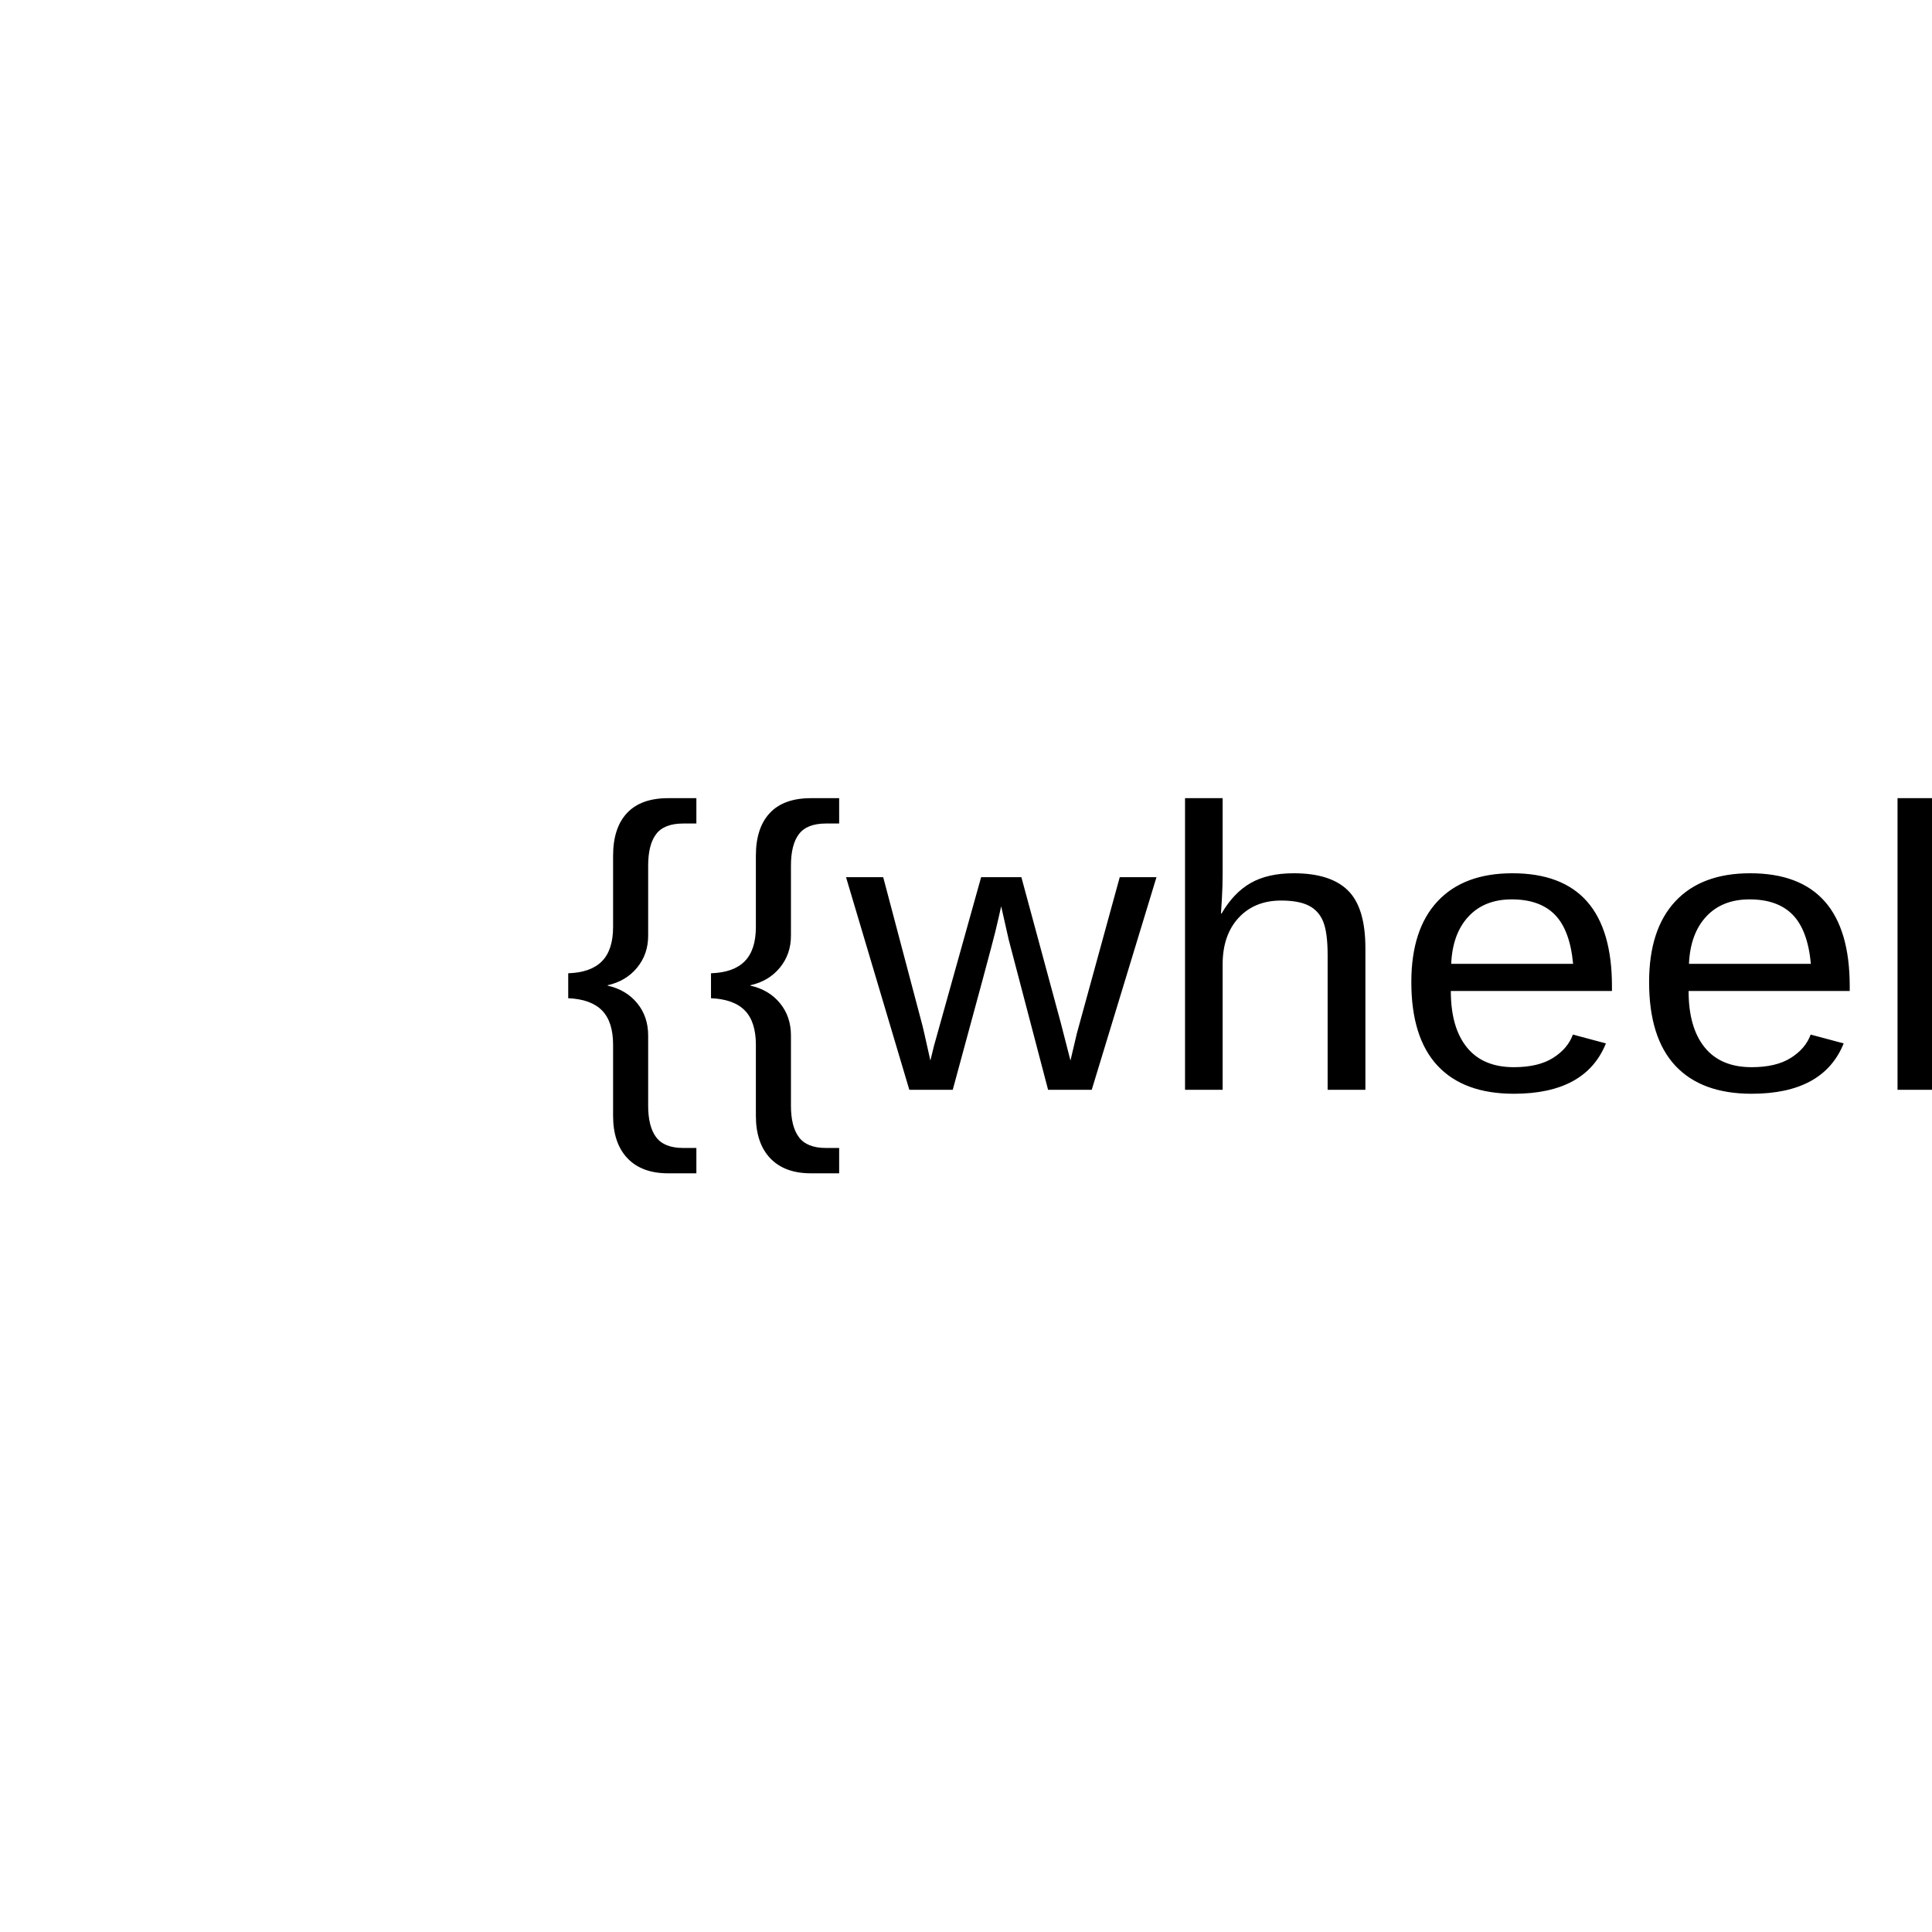
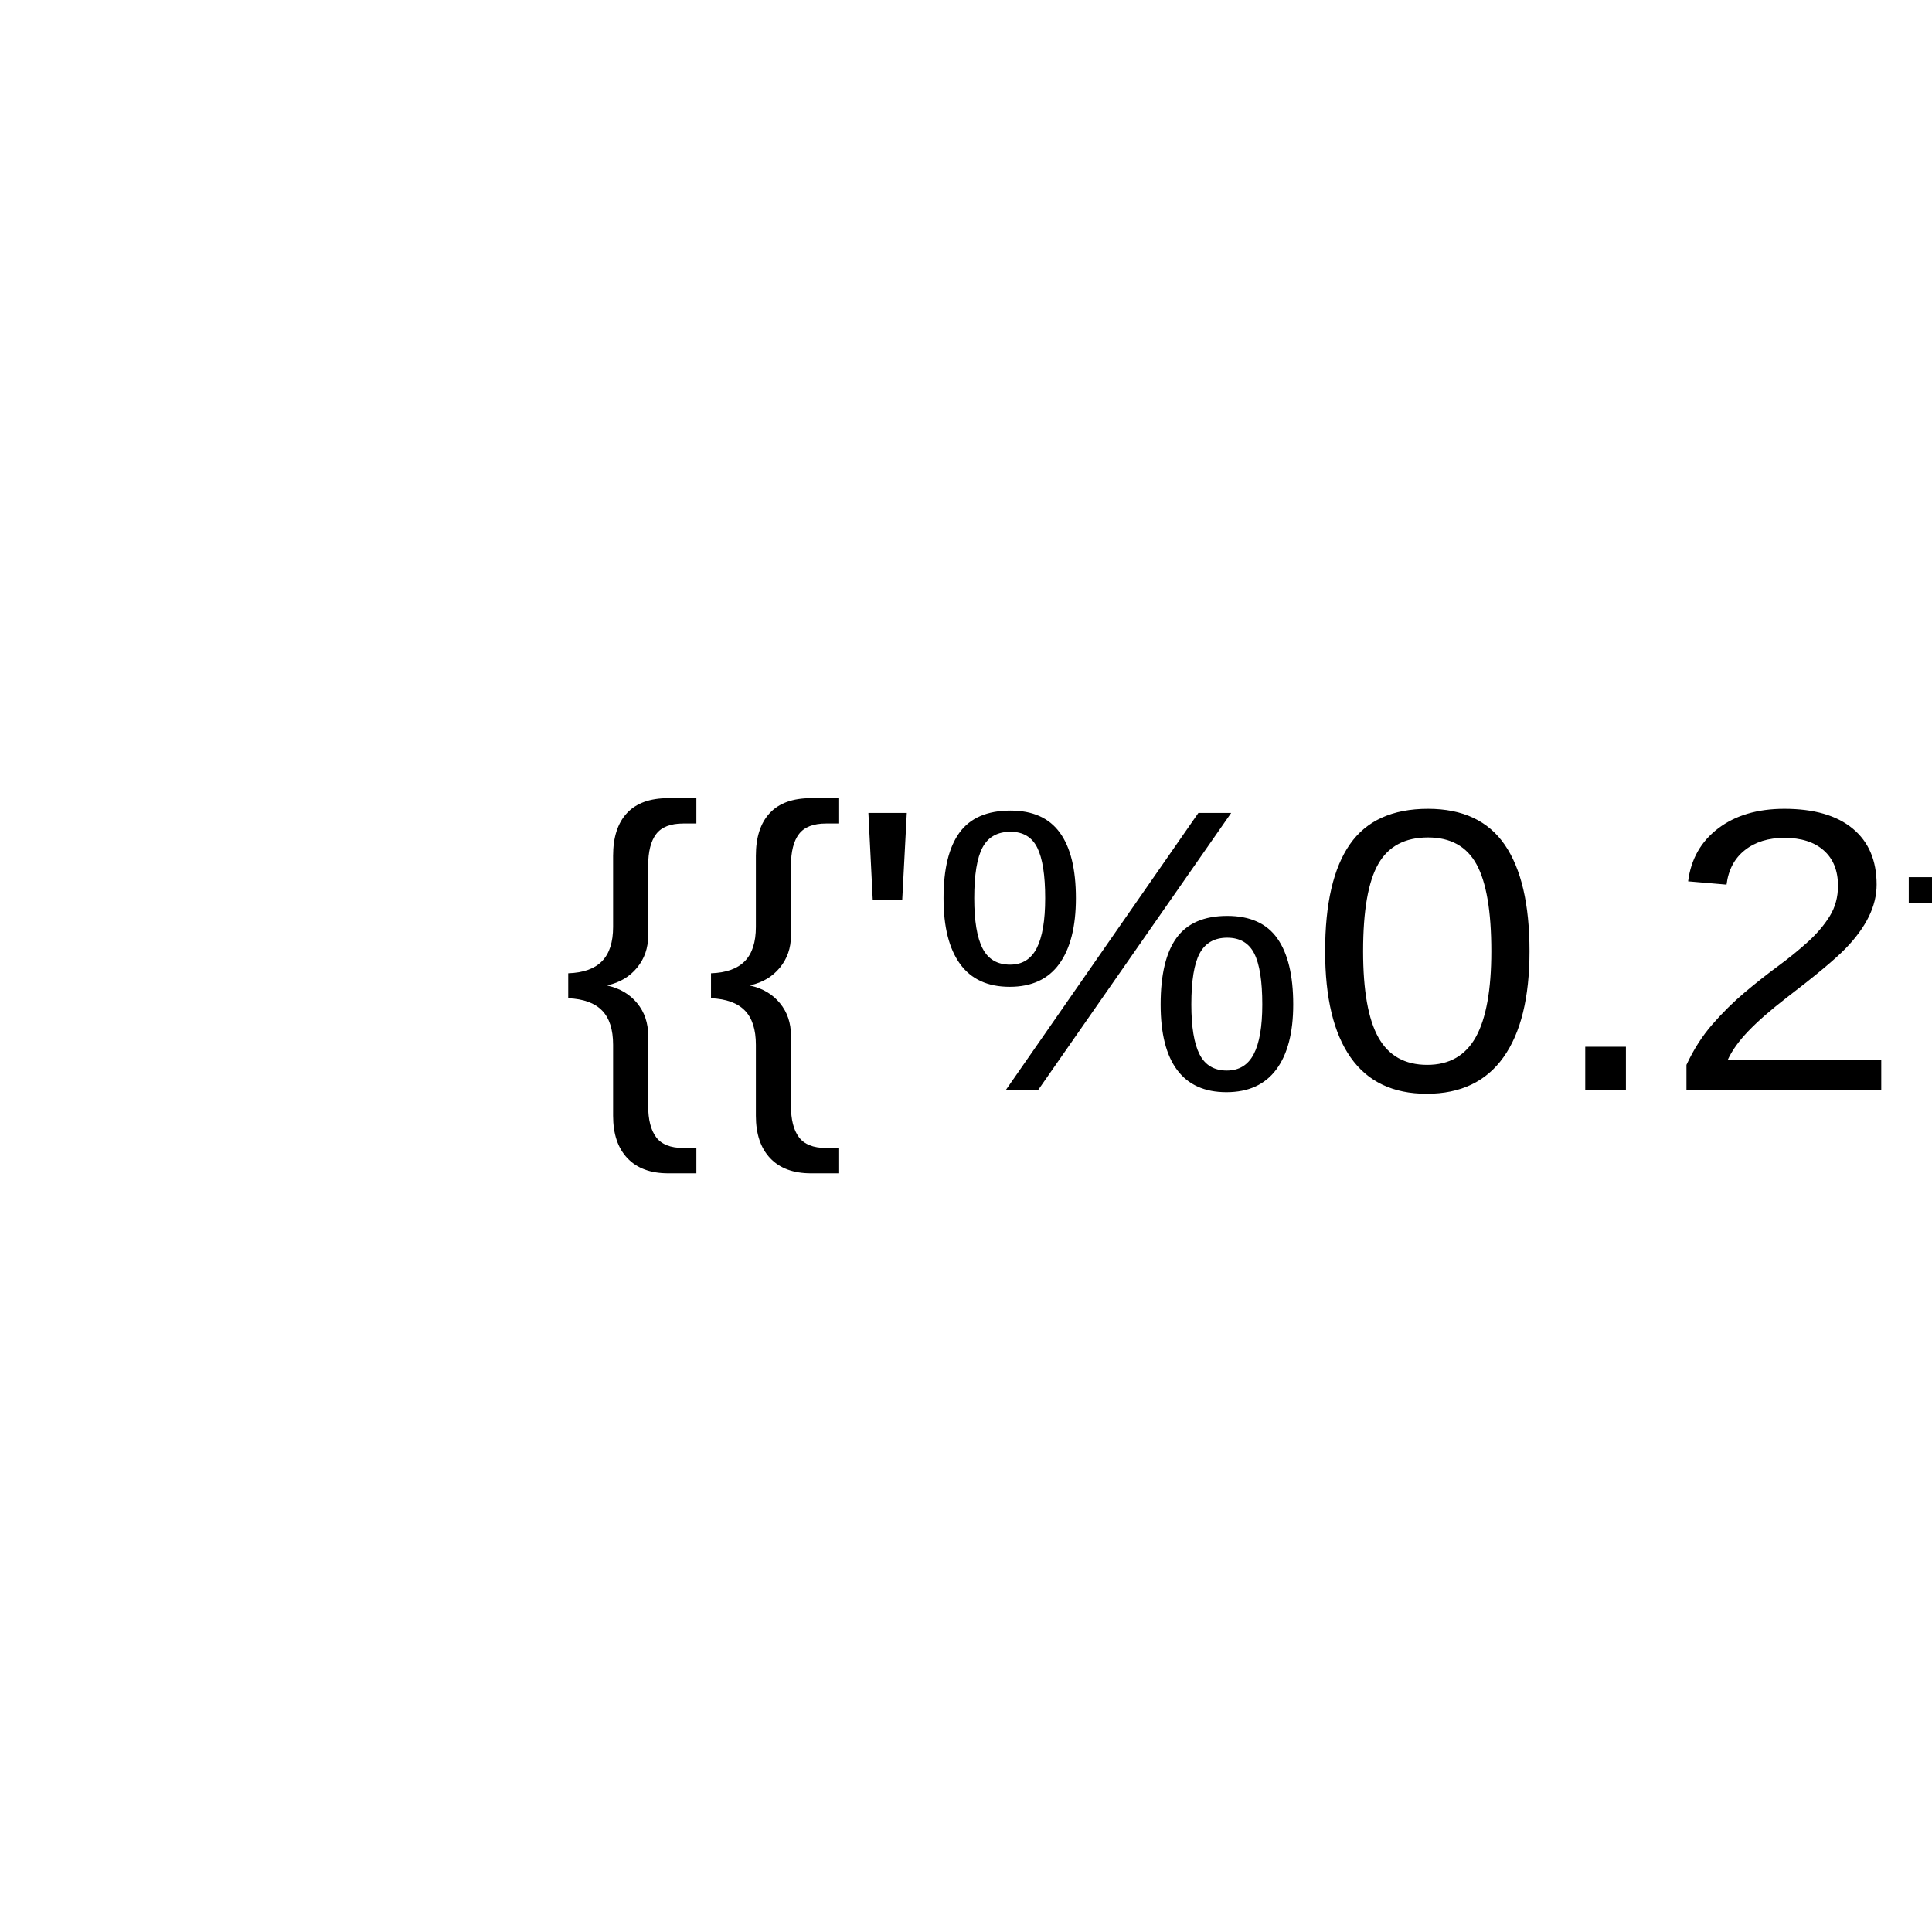
<svg xmlns="http://www.w3.org/2000/svg" version="1.1" x="0px" y="0px" width="595.28px" height="595.28px" viewBox="0 0 595.28 595.28" enable-background="new 0 0 595.28 595.28" xml:space="preserve">
  <g id="viewport">
    <g id="grau">
      <path id="grey_1" fill="#EBEBEB" d="{{wheel.grey_slices[0].svg_path}}" />
      <path id="grey_2" fill="#EBEBEB" d="{{wheel.grey_slices[1].svg_path}}" />
      <path id="grey_3" fill="#EBEBEB" d="{{wheel.grey_slices[2].svg_path}}" />
      <path id="grey_4" fill="#EBEBEB" d="{{wheel.grey_slices[3].svg_path}}" />
      <path id="grey_5" fill="#EBEBEB" d="{{wheel.grey_slices[4].svg_path}}" />
      <path id="grey_6" fill="#EBEBEB" d="{{wheel.grey_slices[5].svg_path}}" />
      <path id="grey_7" fill="#EBEBEB" d="{{wheel.grey_slices[6].svg_path}}" />
      <path id="grey_8" fill="#EBEBEB" d="{{wheel.grey_slices[7].svg_path}}" />
      <path id="grey_9" fill="#EBEBEB" d="{{wheel.grey_slices[8].svg_path}}" />
      <path id="grey_10" fill="#EBEBEB" d="{{wheel.grey_slices[9].svg_path}}" />
      <path id="grey_11" fill="#EBEBEB" d="{{wheel.grey_slices[10].svg_path}}" />
      <path id="grey_12" fill="#EBEBEB" d="{{wheel.grey_slices[11].svg_path}}" />
      <path id="grey_13" fill="#EBEBEB" d="{{wheel.grey_slices[12].svg_path}}" />
      <path id="grey_14" fill="#EBEBEB" d="{{wheel.grey_slices[13].svg_path}}" />
      <path id="grey_15" fill="#EBEBEB" d="{{wheel.grey_slices[14].svg_path}}" />
      <path id="grey_16" fill="#EBEBEB" d="{{wheel.grey_slices[15].svg_path}}" />
      <path id="grey_17" fill="#EBEBEB" d="{{wheel.grey_slices[16].svg_path}}" />
    </g>
    <g id="farbe">
      <path id="1" fill="#C42231" fill-opacity="1" d="{{wheel.colored_slices[0].svg_path}}" />
      <path id="2" fill="#DDA73A" fill-opacity="1" d="{{wheel.colored_slices[1].svg_path}}" />
      <path id="3" fill="#4E9E45" fill-opacity="1" d="{{wheel.colored_slices[2].svg_path}}" />
      <path id="4" fill="#C31F2D" fill-opacity="1" d="{{wheel.colored_slices[3].svg_path}}" />
      <path id="5" fill="#C63A21" fill-opacity="1" d="{{wheel.colored_slices[4].svg_path}}" />
      <path id="6" fill="#40A8C8" fill-opacity="1" d="{{wheel.colored_slices[5].svg_path}}" />
      <path id="7" fill="#EBBD15" fill-opacity="1" d="{{wheel.colored_slices[6].svg_path}}" />
      <path id="8" fill="#A21C44" fill-opacity="1" d="{{wheel.colored_slices[7].svg_path}}" />
      <path id="9" fill="#CD5E22" fill-opacity="1" d="{{wheel.colored_slices[8].svg_path}}" />
      <path id="10" fill="#C51C75" fill-opacity="1" d="{{wheel.colored_slices[9].svg_path}}" />
      <path id="11" fill="#DB8F20" fill-opacity="1" d="{{wheel.colored_slices[10].svg_path}}" />
      <path id="12" fill="#BF8D2C" fill-opacity="1" d="{{wheel.colored_slices[11].svg_path}}" />
      <path id="13" fill="#407F46" fill-opacity="1" d="{{wheel.colored_slices[12].svg_path}}" />
      <path id="14" fill="#1F97D4" fill-opacity="1" d="{{wheel.colored_slices[13].svg_path}}" />
      <path id="15" fill="#59BA47" fill-opacity="1" d="{{wheel.colored_slices[14].svg_path}}" />
      <path id="16" fill="#136A9F" fill-opacity="1" d="{{wheel.colored_slices[15].svg_path}}" />
      <path id="17" fill="#14496B" fill-opacity="1" d="{{wheel.colored_slices[16].svg_path}}" />
    </g>
    <g id="score">
-       <text transform="matrix(1.0623 0 0 1 172.8853 335.7852)" font-family="'Arial'" font-size="124">{{wheel.factors | sum() | round(2)}}</text>
+       <text transform="matrix(1.0623 0 0 1 172.8853 335.7852)" font-family="'Arial'" font-size="124">{{'%0.2f' | format(wheel.factors | sum())}}</text>
    </g>
  </g>
</svg>
